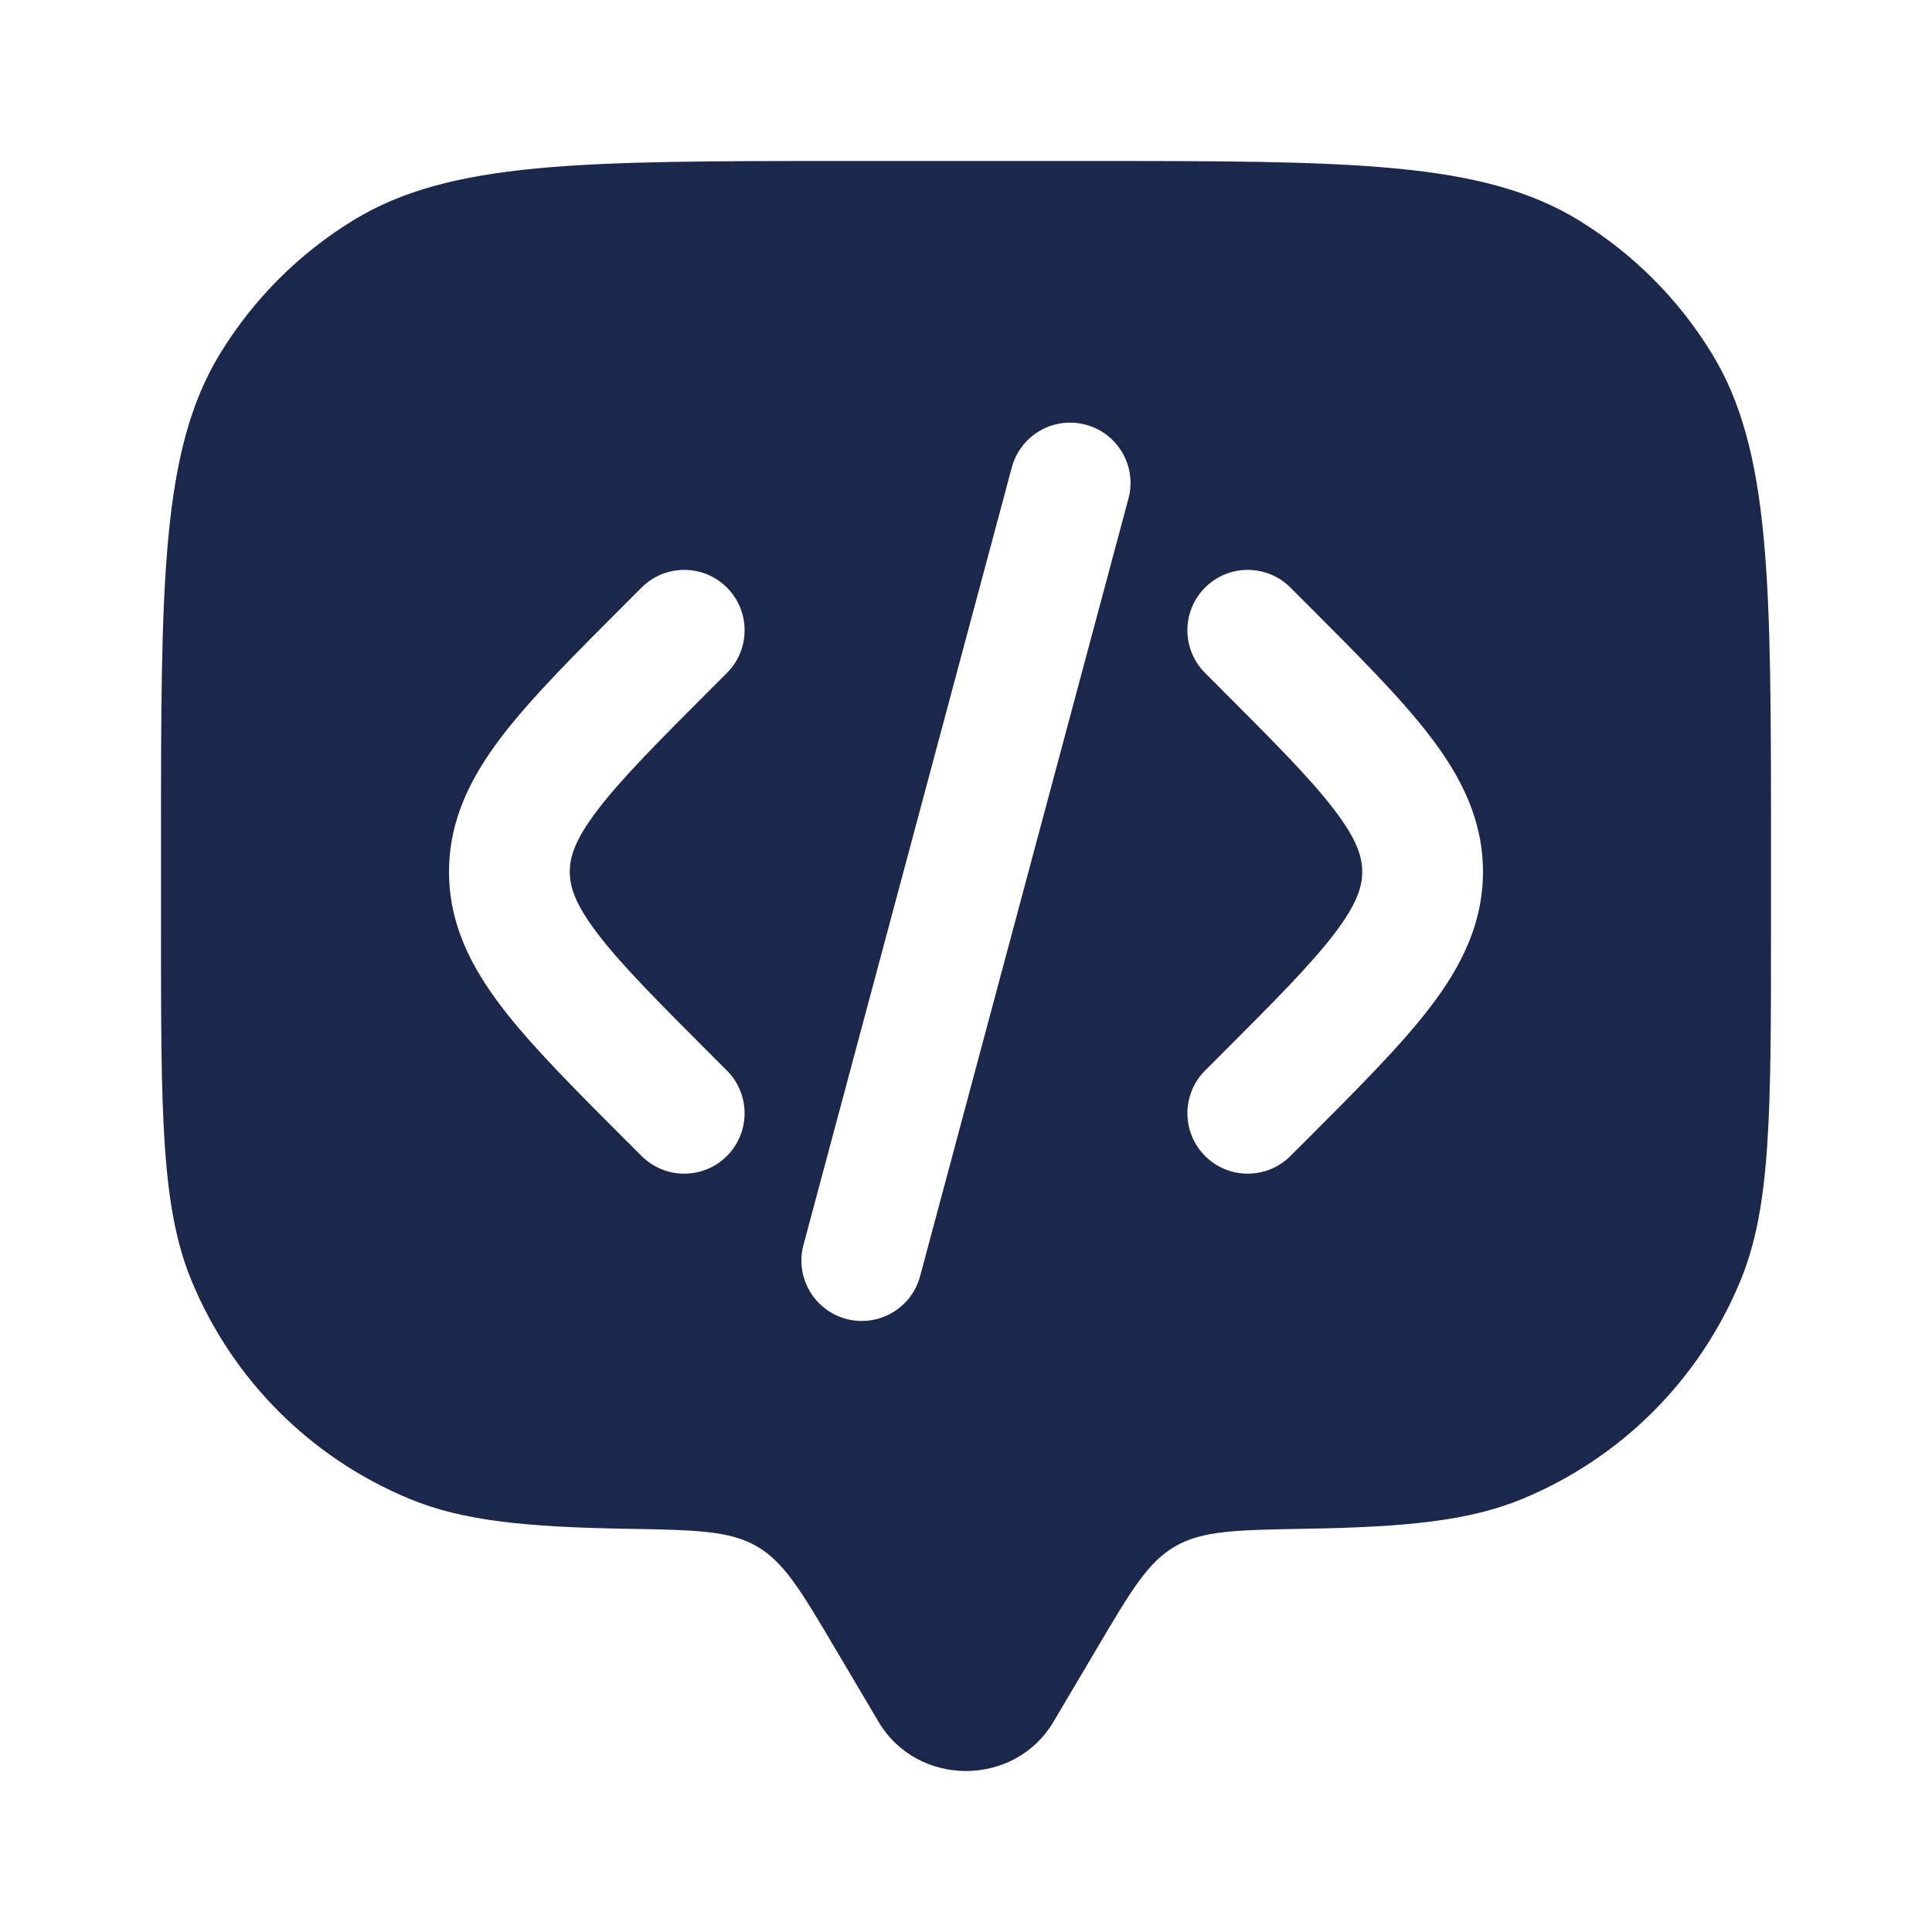
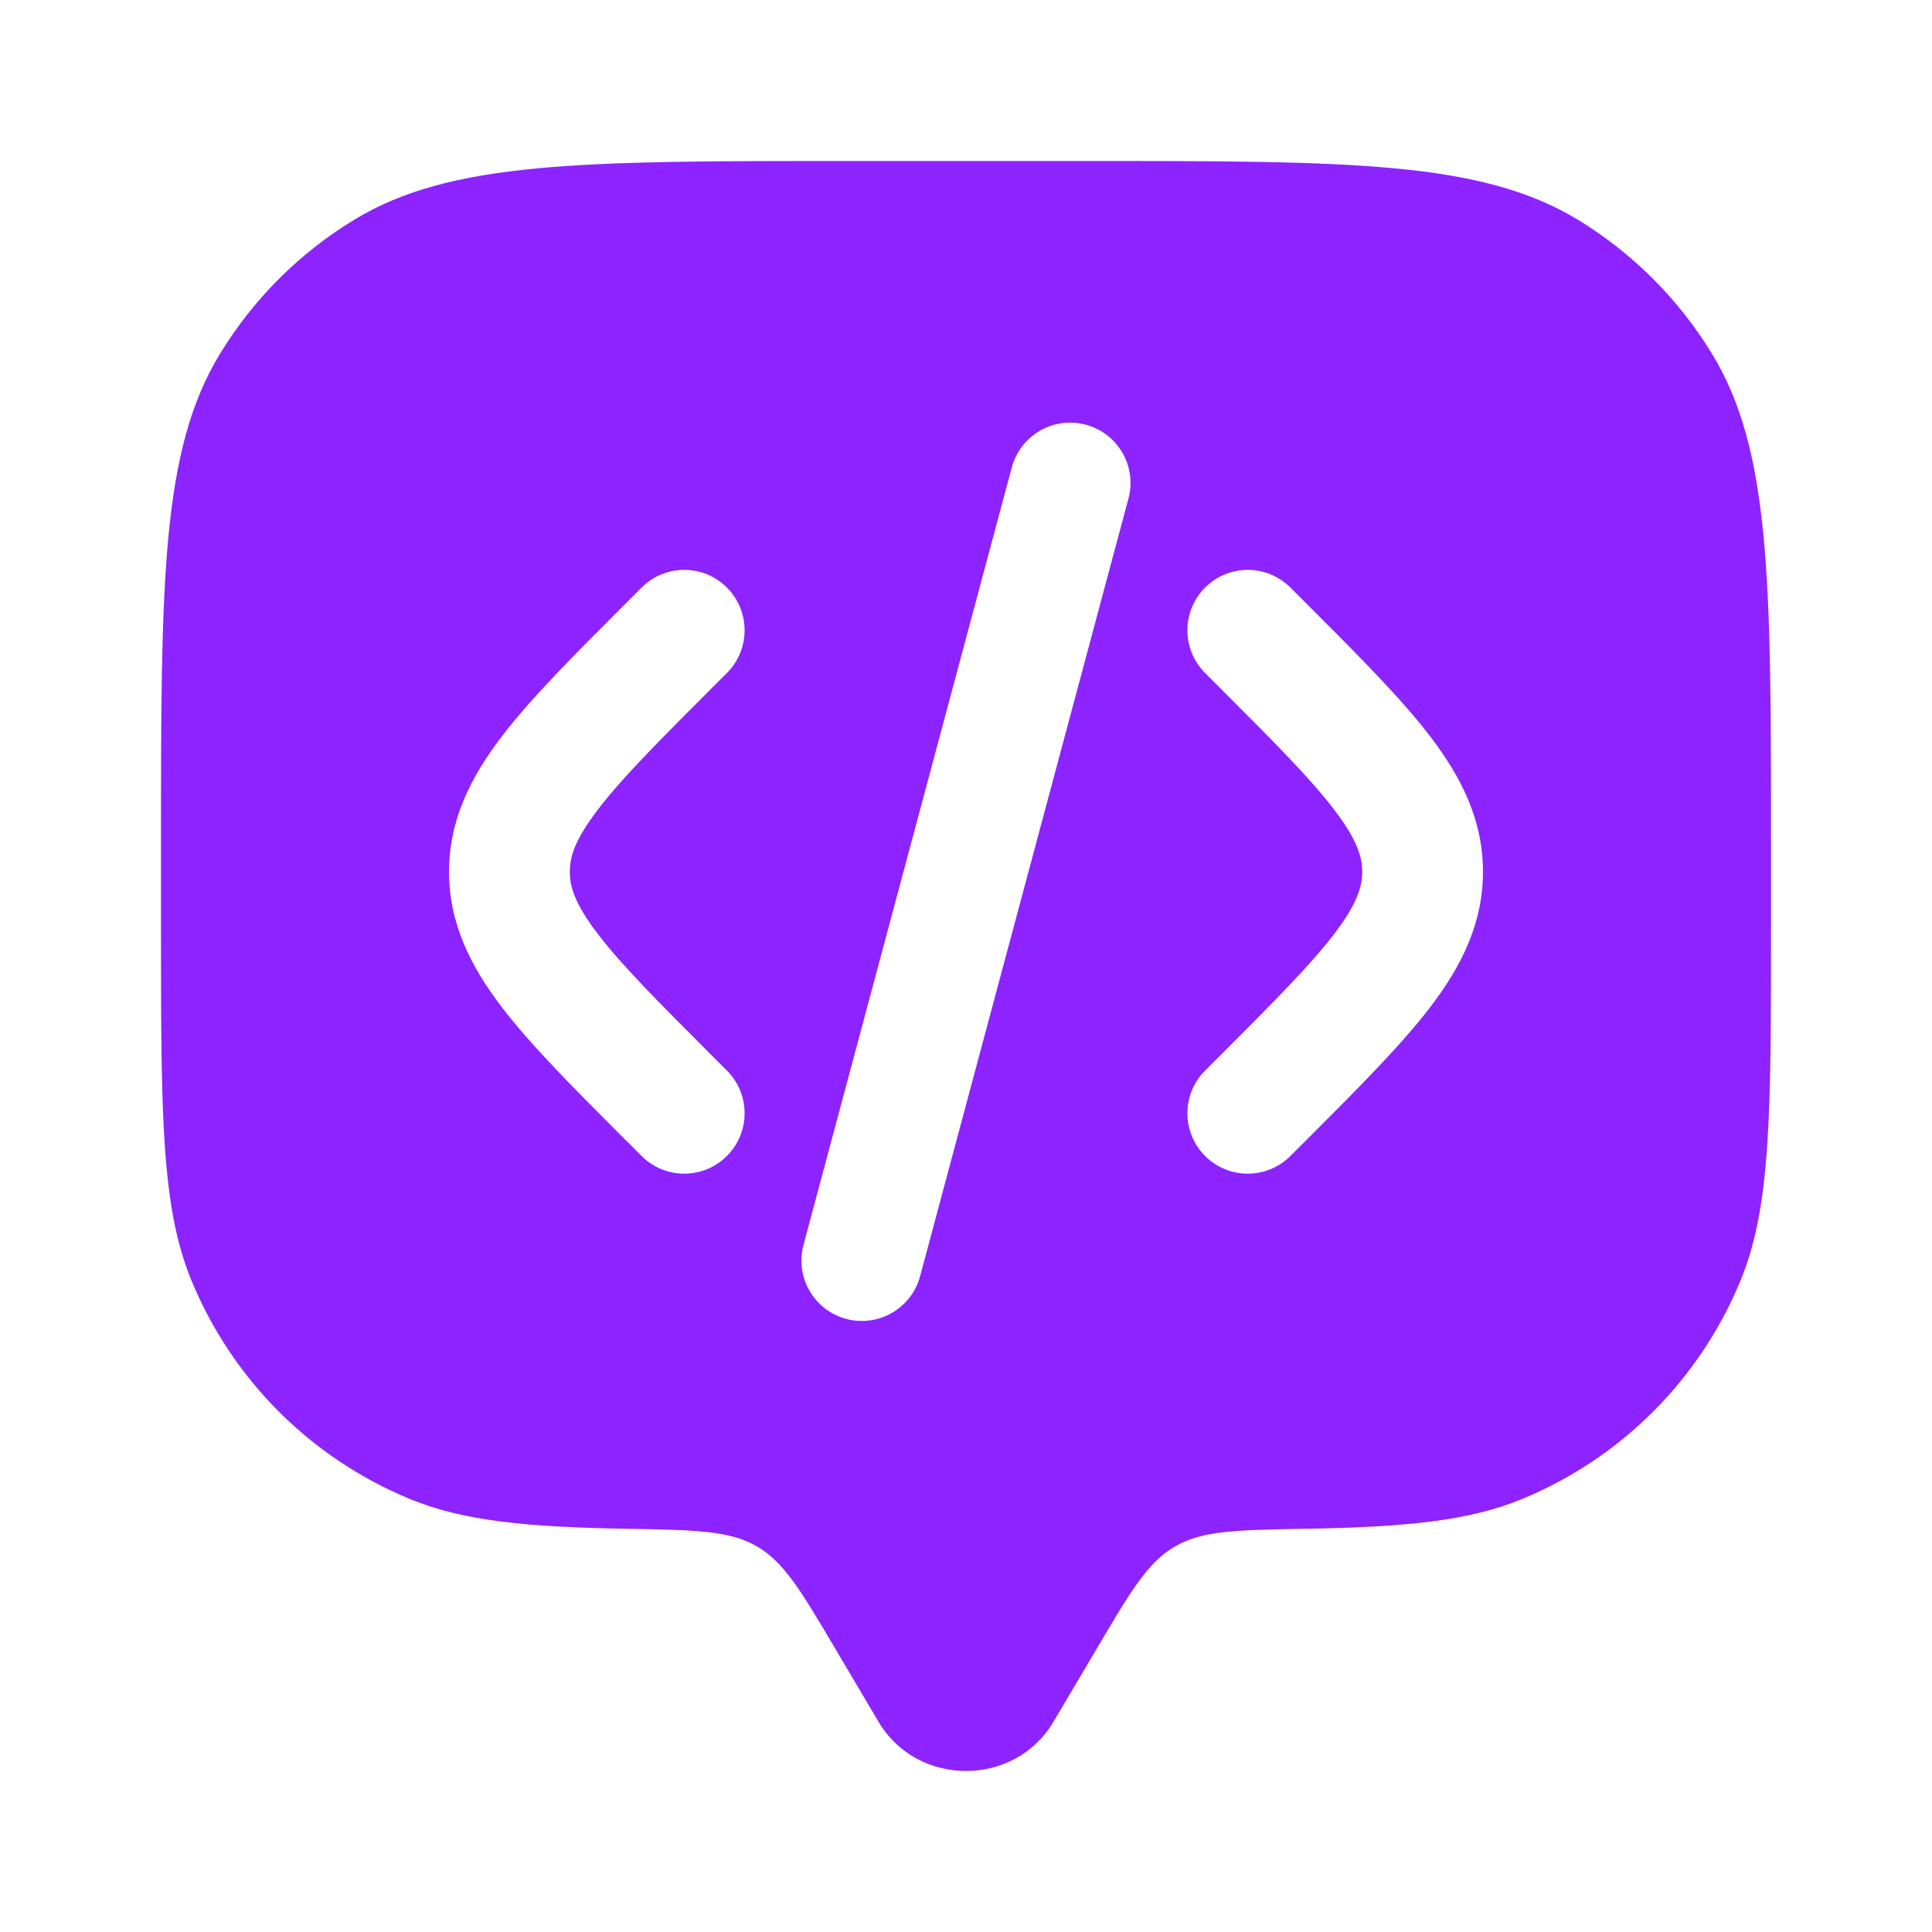
<svg xmlns="http://www.w3.org/2000/svg" width="800px" height="800px" viewBox="0 0 24 24" fill="none">
  <g id="SVGRepo_bgCarrier" stroke-width="0" />
  <g id="SVGRepo_tracerCarrier" stroke-linecap="round" stroke-linejoin="round" />
  <g id="SVGRepo_iconCarrier">
-     <path fill-rule="evenodd" clip-rule="evenodd" d="M13.087 21.388L13.629 20.472C14.049 19.761 14.259 19.406 14.597 19.21C14.935 19.013 15.36 19.006 16.21 18.991C17.466 18.97 18.253 18.893 18.913 18.619C20.139 18.112 21.112 17.139 21.619 15.913C22 14.995 22 13.83 22 11.5V10.5C22 7.227 22 5.59 21.263 4.388C20.851 3.715 20.285 3.149 19.613 2.737C18.41 2 16.773 2 13.5 2H10.5C7.227 2 5.59 2 4.388 2.737C3.715 3.149 3.149 3.715 2.737 4.388C2 5.59 2 7.227 2 10.5V11.5C2 13.83 2 14.995 2.381 15.913C2.888 17.139 3.861 18.112 5.087 18.619C5.747 18.893 6.534 18.97 7.79 18.991C8.64 19.006 9.065 19.013 9.403 19.21C9.74 19.406 9.951 19.761 10.371 20.472L10.913 21.388C11.396 22.204 12.604 22.204 13.087 21.388ZM14.97 7.299C15.263 7.006 15.737 7.006 16.03 7.299L16.239 7.508C16.874 8.143 17.404 8.673 17.768 9.15C18.152 9.653 18.422 10.185 18.422 10.83C18.422 11.474 18.152 12.006 17.768 12.509C17.404 12.986 16.874 13.516 16.239 14.152L16.03 14.36C15.737 14.653 15.263 14.653 14.97 14.36C14.677 14.067 14.677 13.592 14.97 13.299L15.141 13.128C15.823 12.446 16.28 11.987 16.575 11.6C16.858 11.229 16.922 11.014 16.922 10.83C16.922 10.645 16.858 10.43 16.575 10.06C16.28 9.672 15.823 9.213 15.141 8.531L14.97 8.36C14.677 8.067 14.677 7.592 14.97 7.299ZM14.018 6.194C14.126 5.794 13.888 5.383 13.488 5.276C13.088 5.168 12.677 5.406 12.569 5.806L9.981 15.465C9.874 15.865 10.111 16.276 10.512 16.384C10.912 16.491 11.323 16.253 11.43 15.853L14.018 6.194ZM9.03 7.299C9.323 7.592 9.323 8.067 9.03 8.36L8.859 8.531C8.177 9.213 7.72 9.672 7.425 10.06C7.142 10.43 7.078 10.645 7.078 10.83C7.078 11.014 7.142 11.229 7.425 11.6C7.72 11.987 8.177 12.446 8.859 13.128L9.03 13.299C9.323 13.592 9.323 14.067 9.03 14.36C8.737 14.653 8.263 14.653 7.97 14.36L7.798 14.188L7.761 14.152C7.126 13.516 6.596 12.986 6.232 12.509C5.848 12.006 5.578 11.474 5.578 10.83C5.578 10.185 5.848 9.653 6.232 9.15C6.596 8.673 7.126 8.143 7.761 7.508L7.798 7.471L7.97 7.299C8.263 7.006 8.737 7.006 9.03 7.299Z" fill="#1C274C" />
+     <path fill-rule="evenodd" clip-rule="evenodd" d="M13.087 21.388L13.629 20.472C14.049 19.761 14.259 19.406 14.597 19.21C14.935 19.013 15.36 19.006 16.21 18.991C17.466 18.97 18.253 18.893 18.913 18.619C20.139 18.112 21.112 17.139 21.619 15.913C22 14.995 22 13.83 22 11.5V10.5C22 7.227 22 5.59 21.263 4.388C20.851 3.715 20.285 3.149 19.613 2.737C18.41 2 16.773 2 13.5 2H10.5C7.227 2 5.59 2 4.388 2.737C3.715 3.149 3.149 3.715 2.737 4.388C2 5.59 2 7.227 2 10.5V11.5C2 13.83 2 14.995 2.381 15.913C2.888 17.139 3.861 18.112 5.087 18.619C5.747 18.893 6.534 18.97 7.79 18.991C8.64 19.006 9.065 19.013 9.403 19.21C9.74 19.406 9.951 19.761 10.371 20.472L10.913 21.388C11.396 22.204 12.604 22.204 13.087 21.388ZM14.97 7.299C15.263 7.006 15.737 7.006 16.03 7.299L16.239 7.508C16.874 8.143 17.404 8.673 17.768 9.15C18.152 9.653 18.422 10.185 18.422 10.83C18.422 11.474 18.152 12.006 17.768 12.509C17.404 12.986 16.874 13.516 16.239 14.152L16.03 14.36C15.737 14.653 15.263 14.653 14.97 14.36C14.677 14.067 14.677 13.592 14.97 13.299L15.141 13.128C15.823 12.446 16.28 11.987 16.575 11.6C16.858 11.229 16.922 11.014 16.922 10.83C16.922 10.645 16.858 10.43 16.575 10.06C16.28 9.672 15.823 9.213 15.141 8.531L14.97 8.36C14.677 8.067 14.677 7.592 14.97 7.299ZM14.018 6.194C14.126 5.794 13.888 5.383 13.488 5.276C13.088 5.168 12.677 5.406 12.569 5.806L9.981 15.465C9.874 15.865 10.111 16.276 10.512 16.384C10.912 16.491 11.323 16.253 11.43 15.853L14.018 6.194ZM9.03 7.299C9.323 7.592 9.323 8.067 9.03 8.36L8.859 8.531C8.177 9.213 7.72 9.672 7.425 10.06C7.142 10.43 7.078 10.645 7.078 10.83C7.078 11.014 7.142 11.229 7.425 11.6C7.72 11.987 8.177 12.446 8.859 13.128L9.03 13.299C9.323 13.592 9.323 14.067 9.03 14.36C8.737 14.653 8.263 14.653 7.97 14.36L7.798 14.188L7.761 14.152C7.126 13.516 6.596 12.986 6.232 12.509C5.848 12.006 5.578 11.474 5.578 10.83C5.578 10.185 5.848 9.653 6.232 9.15C6.596 8.673 7.126 8.143 7.761 7.508L7.798 7.471L7.97 7.299C8.263 7.006 8.737 7.006 9.03 7.299Z" fill="#8d23ff" />
  </g>
</svg>
